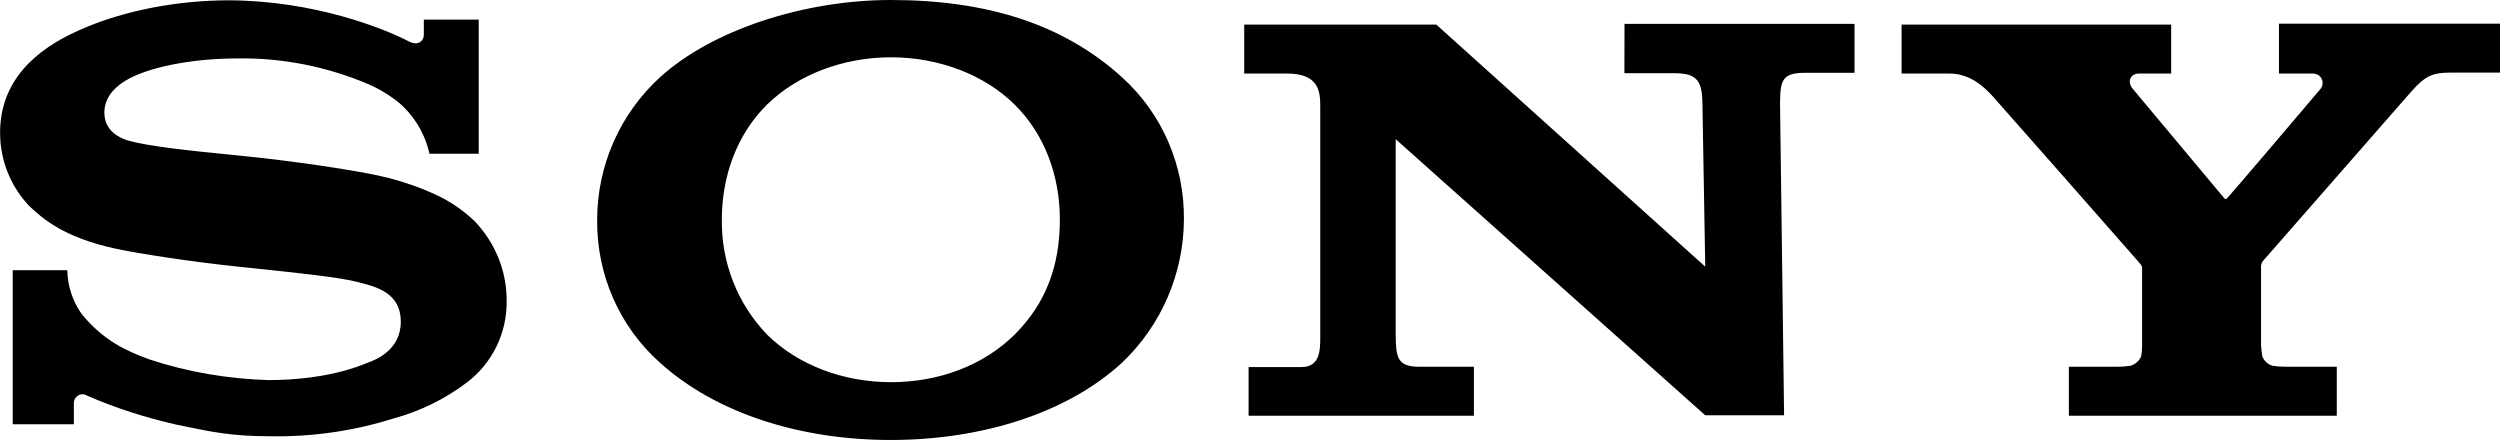
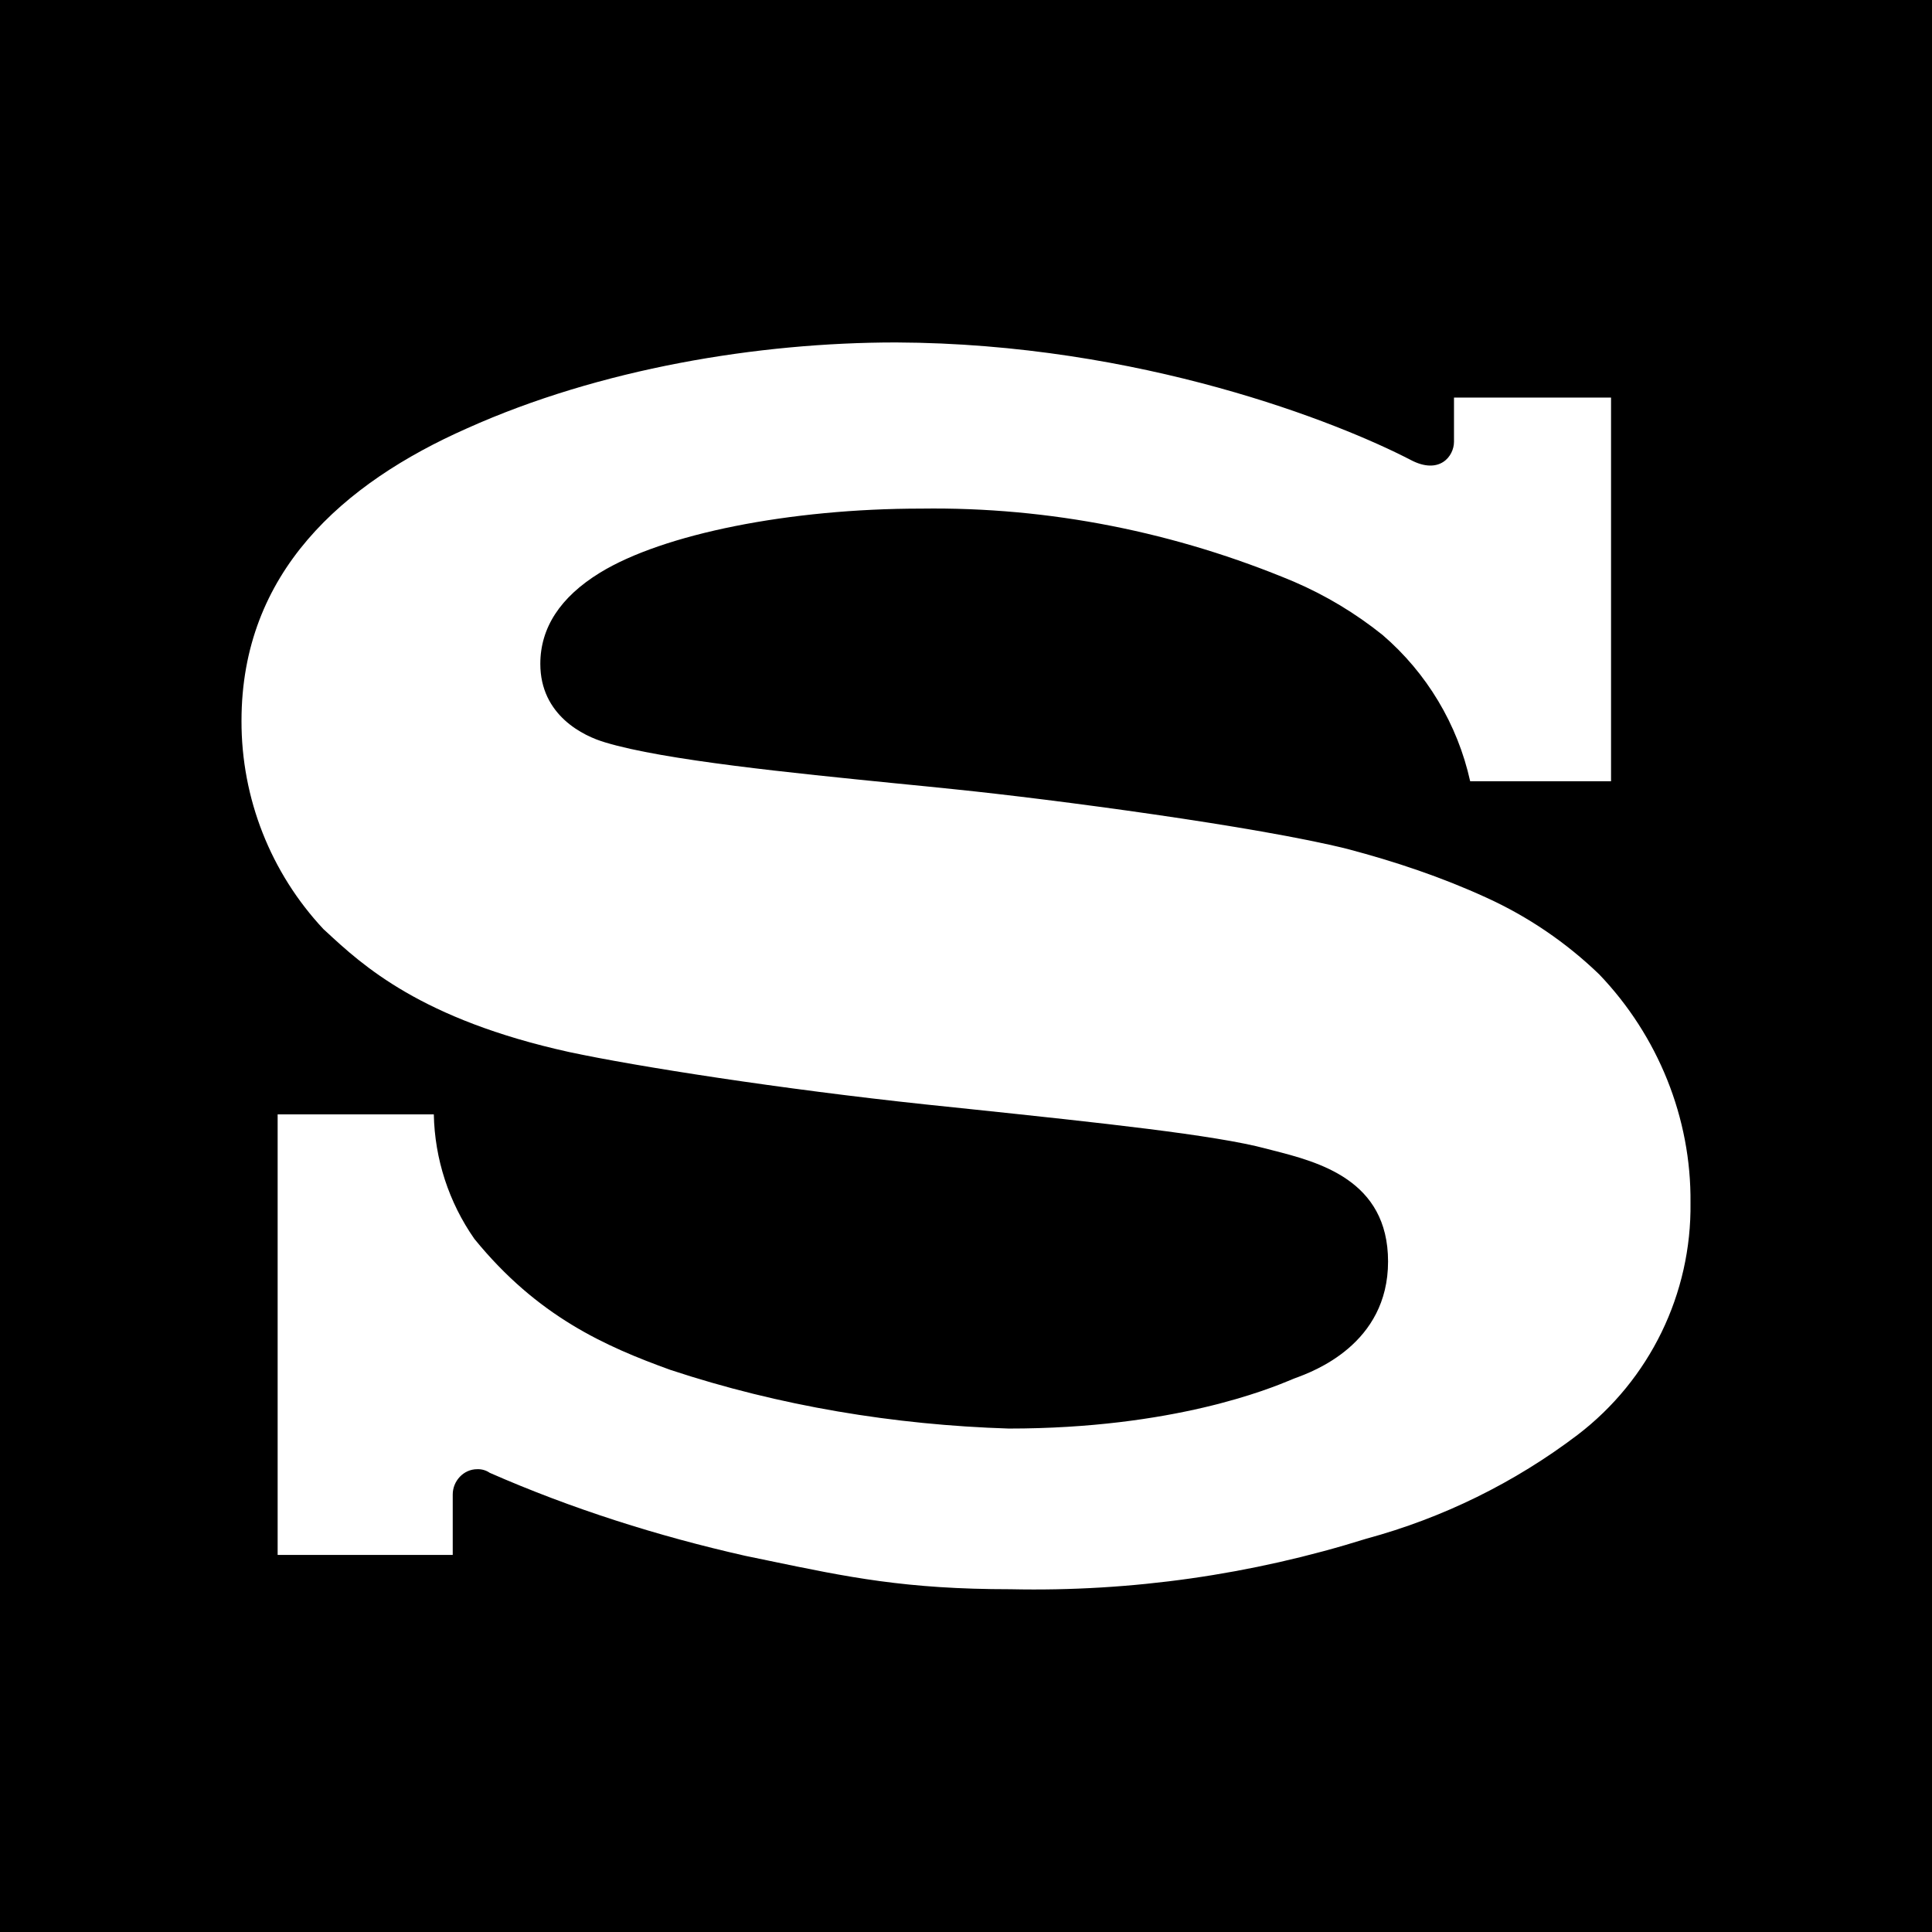
- <svg xmlns="http://www.w3.org/2000/svg" viewBox="-0.001 9.888 24.001 4.224">
-   <path d="M8.55 9.888c.921 0 1.657.23 2.221.742.385.348.6.845.594 1.367a1.908 1.908 0 0 1-.594 1.373c-.527.485-1.348.742-2.221.742-.873 0-1.679-.258-2.215-.742-.391-.348-.609-.848-.603-1.373 0-.518.218-1.015.603-1.367.5-.455 1.385-.742 2.215-.742zm.003 3.669c.461 0 .888-.161 1.188-.458.3-.3.433-.66.433-1.103 0-.424-.148-.821-.433-1.103-.294-.291-.733-.455-1.188-.455s-.894.164-1.191.455c-.285.282-.433.679-.433 1.103-.006.409.148.806.433 1.103.297.294.733.458 1.191.458zm-4.842-1.966c.161.042.315.094.467.164a1.352 1.352 0 0 1 .379.258c.197.206.309.482.306.766a.964.964 0 0 1-.379.779 2.066 2.066 0 0 1-.709.348 3.723 3.723 0 0 1-1.194.17c-.352 0-.547-.041-.814-.096l-.077-.016c-.294-.067-.582-.158-.858-.279a.07.07 0 0 0-.042-.012c-.045 0-.082.039-.082.085v.203H.121v-1.479h.524a.756.756 0 0 0 .136.418c.212.261.439.361.657.44.367.121.751.185 1.136.197.553 0 .876-.134.946-.163l.009-.004.006-.002c.062-.023.312-.114.312-.392 0-.274-.234-.334-.387-.373l-.022-.006c-.171-.046-.562-.087-.99-.132l-.153-.016c-.485-.051-.97-.127-1.197-.176-.498-.11-.694-.292-.816-.405l-.008-.008A1.019 1.019 0 0 1 0 11.161c0-.497.339-.797.757-.982.445-.2.976-.288 1.439-.288.821.003 1.488.27 1.727.394.097.051.145-.012.145-.061v-.148h.527v1.288h-.473a.906.906 0 0 0-.294-.491 1.289 1.289 0 0 0-.297-.179c-.397-.167-.821-.252-1.251-.245-.442 0-.867.085-1.079.215-.133.082-.2.185-.2.306 0 .173.145.242.218.264.197.06.633.103.972.137.074.007.143.014.204.021.327.033 1.012.124 1.315.2zm18.167-.997v-.479H24v.47h-.476c-.173 0-.242.033-.373.179l-1.427 1.63a.098.098 0 0 0-.018.07v.742a1.106 1.106 0 0 0 .012.103.15.15 0 0 0 .1.091.937.937 0 0 0 .13.009h.485v.47h-2.572v-.47h.461a.934.934 0 0 0 .13-.009.163.163 0 0 0 .103-.091.563.563 0 0 0 .009-.1v-.742c0-.024 0-.024-.033-.064a606.759 606.759 0 0 0-1.412-1.603c-.076-.079-.206-.206-.406-.206h-.458v-.47h2.588v.47h-.312c-.07 0-.118.07-.058.145 0 0 .87 1.039.879 1.051.009.012.015.012.027.003.012-.009.894-1.045.9-1.054a.091.091 0 0 0-.018-.127.11.11 0 0 0-.061-.018zm-6.284-.003h.485c.221 0 .261.085.264.291l.027 1.566-2.582-2.324H11.944v.47h.412c.297 0 .318.164.318.309v2.214c0.0.129.001.295-.182.295h-.506v.467h2.163v-.47h-.527c-.212 0-.221-.097-.224-.303v-1.882l2.972 2.651h.757l-.039-2.997c.003-.218.018-.291.242-.291h.473v-.47H15.595Z" />
+ <svg xmlns="http://www.w3.org/2000/svg" viewBox="0 0 24 24">
+   <path fill-rule="evenodd" d="M0 0h24v24H0ZM16.738 10.546C17.332 10.703 17.904 10.894 18.465 11.151A5.004 5.004 0 0 1 19.867 12.105C20.596 12.867 21.011 13.888 21 14.942A3.569 3.569 0 0 1 19.598 17.824 7.648 7.648 0 0 1 16.974 19.114 13.781 13.781 0 0 1 12.555 19.742C11.252 19.742 10.532 19.592 9.543 19.386L9.258 19.327C8.17 19.081 7.105 18.744 6.084 18.296A0.257 0.257 0 0 0 5.927 18.251C5.759 18.251 5.624 18.397 5.624 18.565V19.316H3.449V13.843H5.389A2.798 2.798 0 0 0 5.893 15.39C6.678 16.355 7.52 16.725 8.327 17.017 9.684 17.466 11.108 17.701 12.532 17.746 14.578 17.746 15.773 17.25 16.032 17.143L16.065 17.129 16.088 17.12C16.316 17.037 17.243 16.697 17.243 15.671 17.243 14.656 16.377 14.435 15.81 14.29L15.729 14.269C15.097 14.099 13.649 13.946 12.066 13.779L11.501 13.72C9.706 13.529 7.912 13.249 7.071 13.069 5.229 12.663 4.502 11.99 4.051 11.572L4.02 11.544A3.772 3.772 0 0 1 3 8.954C3 7.114 4.256 6.004 5.804 5.32 7.452 4.58 9.415 4.254 11.131 4.254 14.17 4.266 16.637 5.253 17.523 5.713 17.882 5.903 18.062 5.668 18.062 5.488V4.939H20.013V9.705H18.263A3.352 3.352 0 0 0 17.175 7.888 4.771 4.771 0 0 0 16.076 7.227C14.607 6.61 13.037 6.296 11.445 6.318 9.808 6.318 8.237 6.633 7.452 7.115 6.959 7.418 6.712 7.799 6.712 8.247 6.712 8.887 7.25 9.145 7.52 9.223 8.248 9.444 9.862 9.604 11.117 9.73 11.39 9.757 11.645 9.782 11.871 9.806 13.082 9.93 15.617 10.266 16.738 10.546Z" />
</svg>
